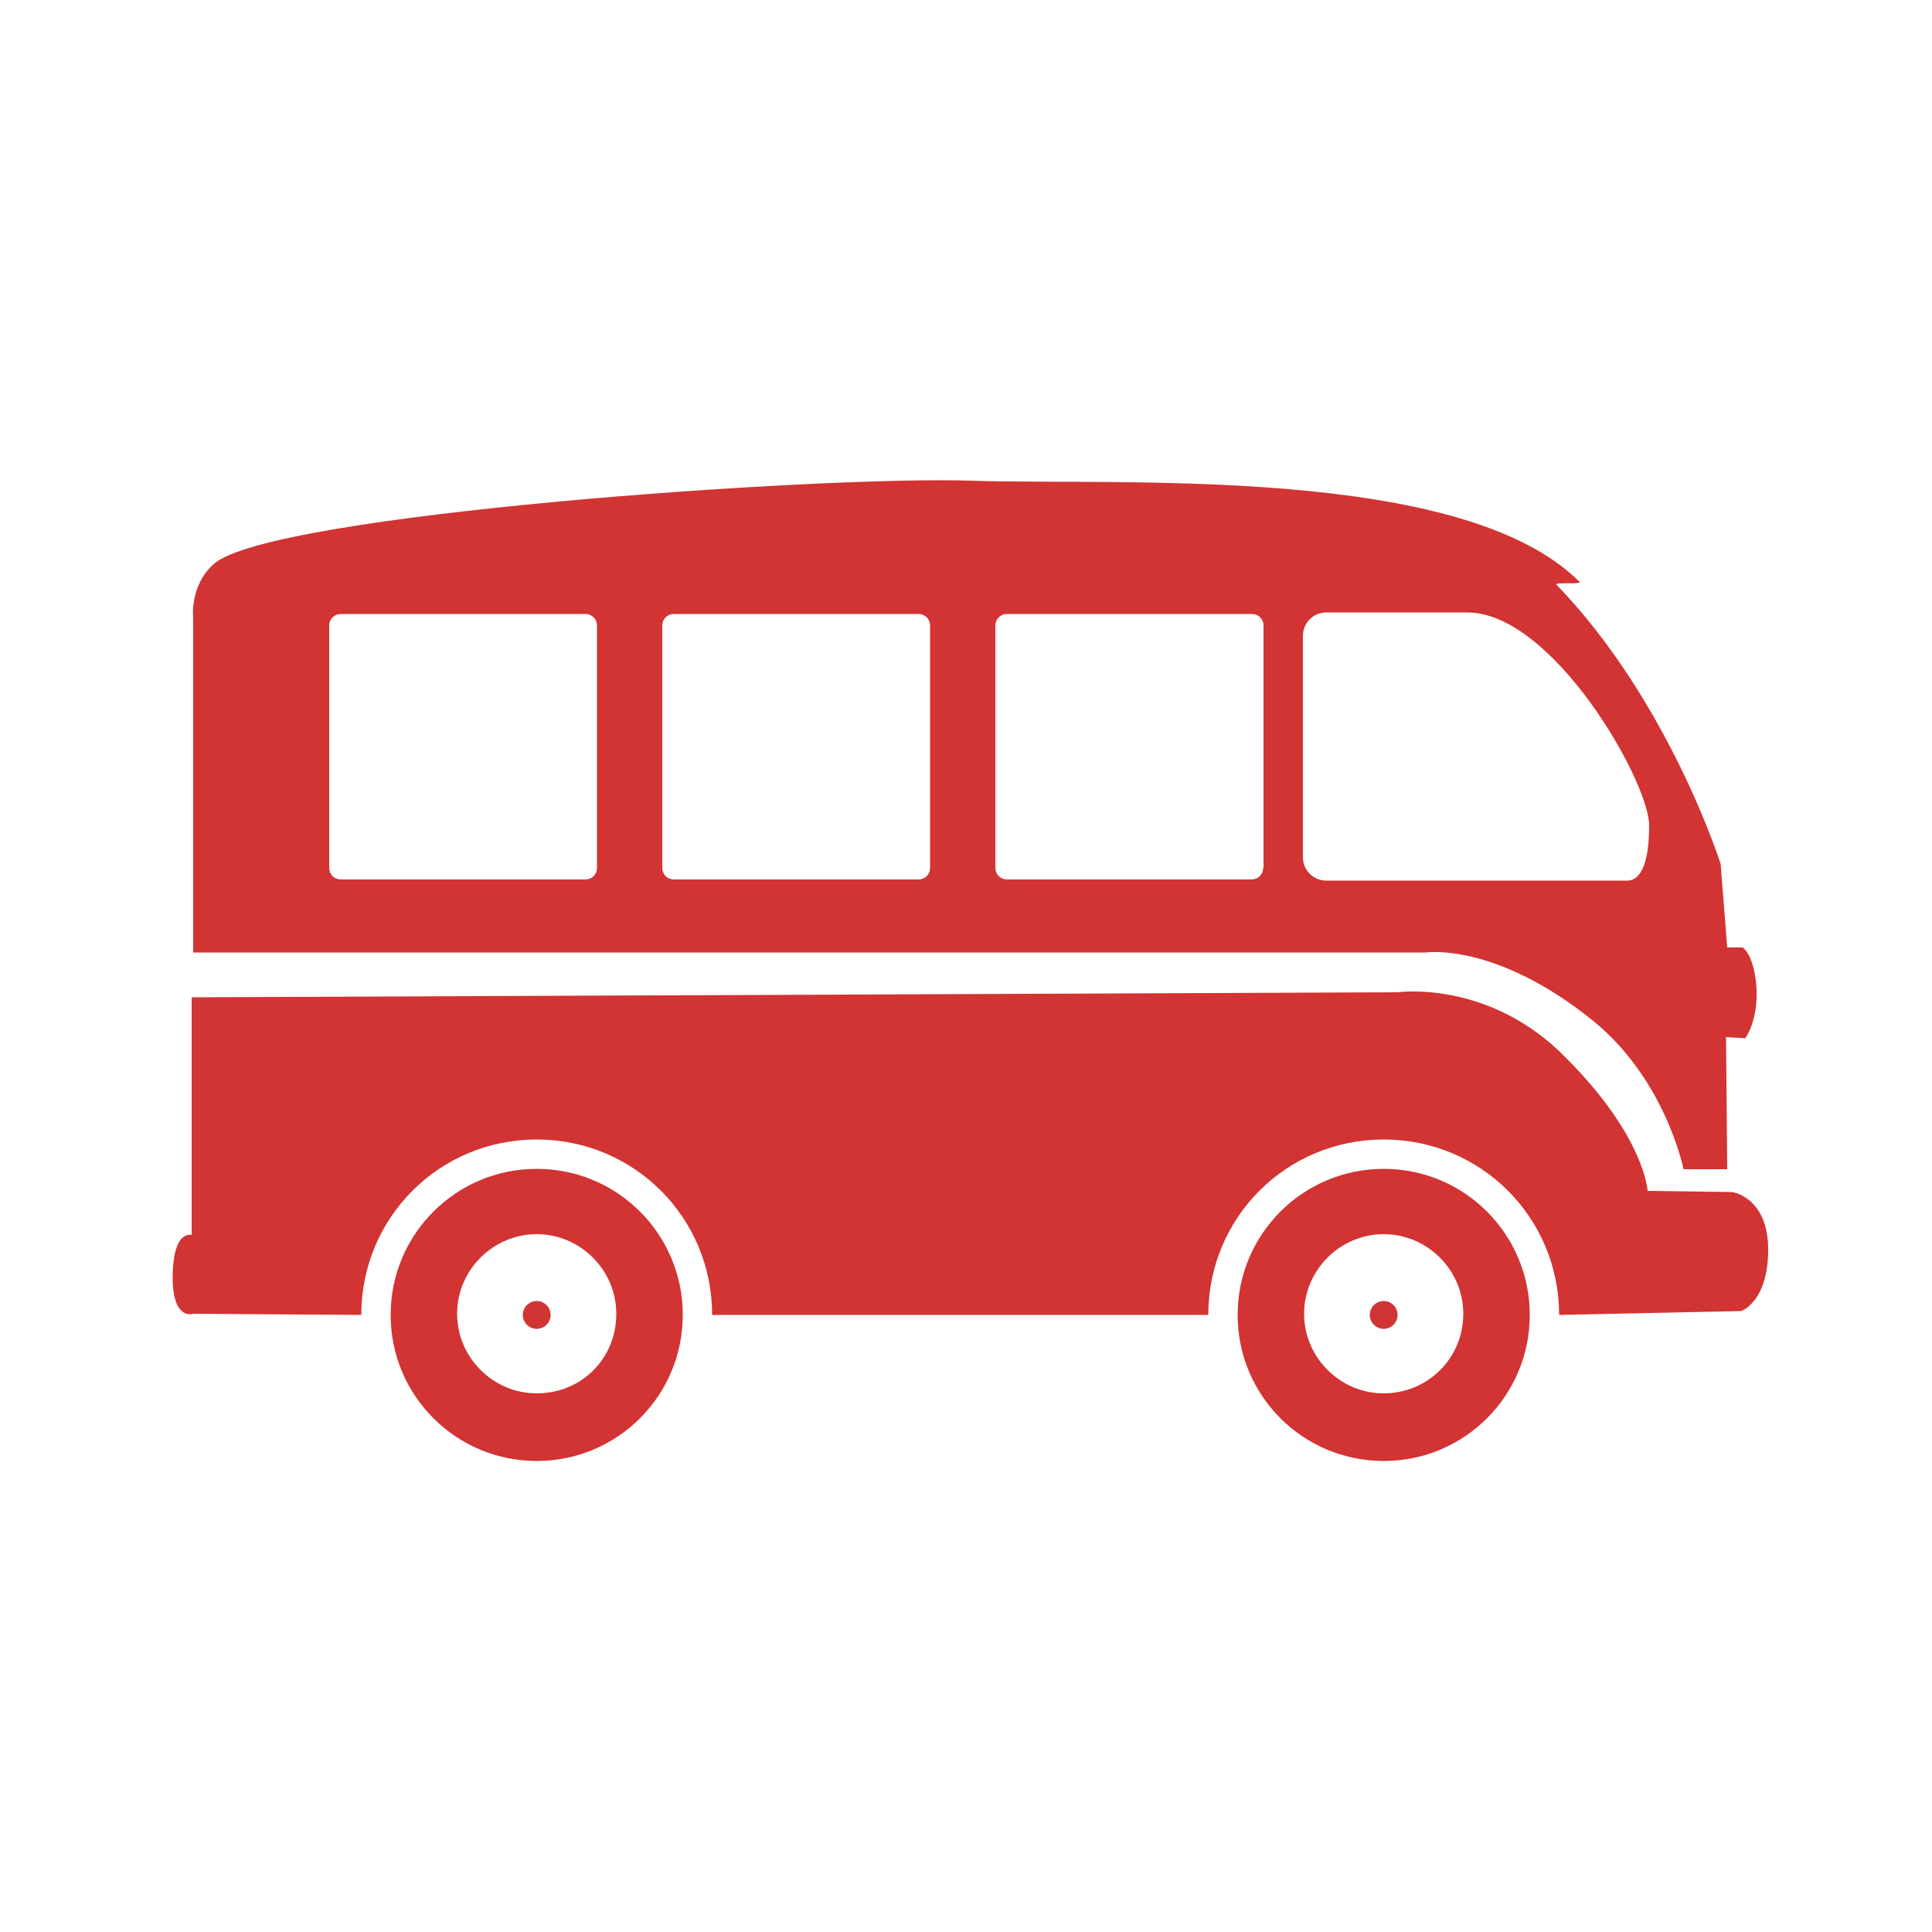
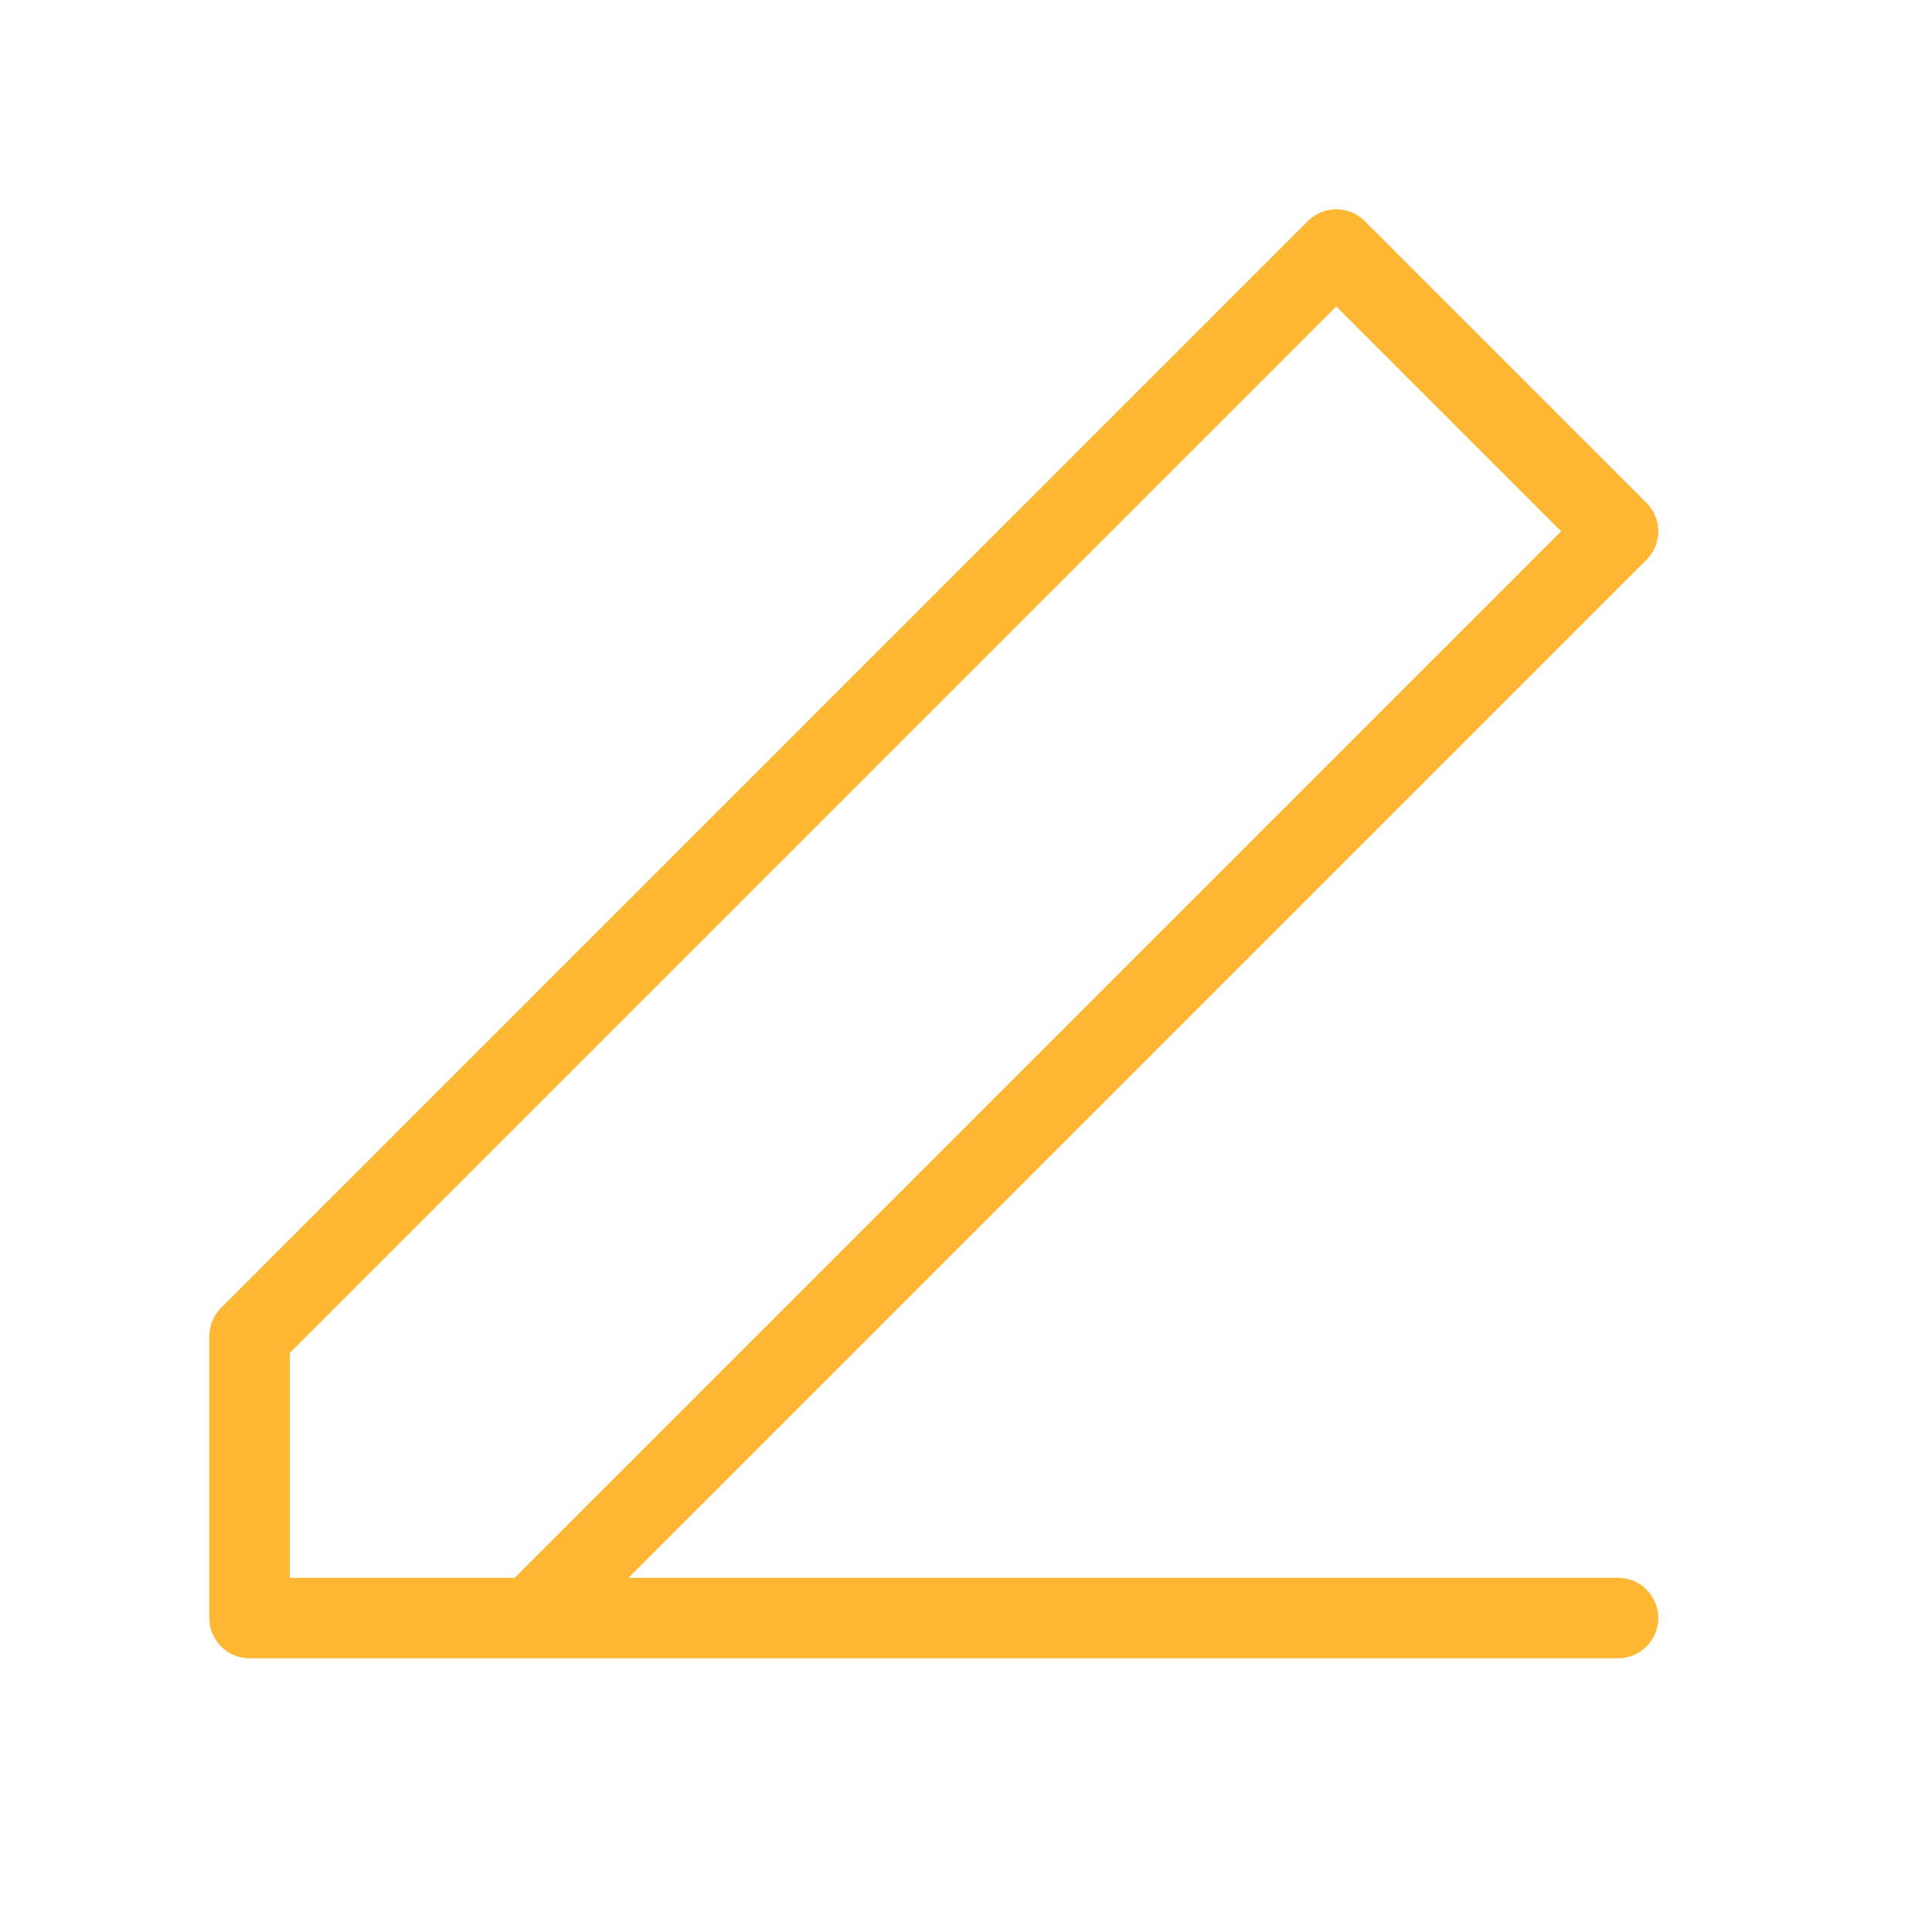
- <svg xmlns="http://www.w3.org/2000/svg" version="1.1" id="Calque_1" x="0px" y="0px" viewBox="0 0 500 500" enable-background="new 0 0 500 500" xml:space="preserve">
-   <g>
-     <path fill="#D23333" d="M138.9,302.5c-20.9,0-37.8,16.9-37.8,37.8s16.9,37.8,37.8,37.8s37.8-16.9,37.8-37.8     C176.7,319.4,159.8,302.5,138.9,302.5z M138.9,360.6c-11.3,0-20.6-9.3-20.6-20.6c0-11.3,9.3-20.6,20.6-20.6     c11.3,0,20.6,9.3,20.6,20.6C159.5,351.6,150.5,360.6,138.9,360.6z" />
-     <circle fill="#D23333" cx="138.9" cy="340.3" r="3.6" />
-     <path fill="#D23333" d="M358.1,302.5c-20.9,0-37.8,16.9-37.8,37.8s16.9,37.8,37.8,37.8s37.8-16.9,37.8-37.8     C395.9,319.4,379,302.5,358.1,302.5z M358.1,360.6c-11.3,0-20.6-9.3-20.6-20.6c0-11.3,9.3-20.6,20.6-20.6     c11.3,0,20.6,9.3,20.6,20.6C378.7,351.6,369.4,360.6,358.1,360.6z" />
-     <circle fill="#D23333" cx="358.1" cy="340.3" r="3.6" />
-     <path fill="#D23333" d="M93.5,340.3c0-25.2,20.2-45.4,45.4-45.4s45.4,20.2,45.4,45.4h128.4c0-25.2,20.2-45.4,45.4-45.4     s45.4,20.2,45.4,45.4l47.1-1c0,0,7-2.3,7-15.9c0-13.6-9.3-14.9-9.3-14.9l-21.9-0.3c0,0-0.7-13.9-20.9-34.2     c-19.9-20.6-43.8-17.2-43.8-17.2l-312.1,1.3v61.7h0.7c0,0-5.3-2.7-5.6,9.9C44.4,342,50,340,50,340L93.5,340.3z" />
-     <rect x="186.3" y="316.8" fill="#D23333" width="127" height="2.7" />
-     <rect x="54" y="316.8" fill="#D23333" width="40.5" height="2.7" />
-     <path fill="#D23333" d="M451,245.2h-4l-1.7-21.6c0,0-13.3-42.1-42.5-72.3c-0.7-0.7,6.6,0,6-0.7c-30.5-30.5-119.1-24.9-157.5-26.2     s-181.8,8.6-196,21.6c-6.3,5.6-5.3,13.9-5.3,13.9v86.6h319.1c0,0,17.9-2.7,43.1,17.6c18.9,15.3,23.5,38.5,23.5,38.5H447l-0.3-34.2     l5,0.3C456.6,261.1,454.6,247.8,451,245.2z M154.5,224.6c0,1.7-1.3,3-3,3H88.2c-1.7,0-3-1.3-3-3v-62.7c0-1.7,1.3-3,3-3h63.3     c1.7,0,3,1.3,3,3V224.6z M240.7,224.6c0,1.7-1.3,3-3,3h-63.3c-1.7,0-3-1.3-3-3v-62.7c0-1.7,1.3-3,3-3h63.3c1.7,0,3,1.3,3,3V224.6z      M326.9,224.6c0,1.7-1.3,3-3,3h-63.3c-1.7,0-3-1.3-3-3v-62.7c0-1.7,1.3-3,3-3H324c1.7,0,3,1.3,3,3V224.6z M421.1,227.9h-77.9     c-3.3,0-6-2.7-6-6v-57.4c0-3.3,2.7-6,6-6h36.5c22.2,0,47.1,43.8,47.1,55.1C426.8,224.6,424.1,227.9,421.1,227.9z" />
+ <svg xmlns="http://www.w3.org/2000/svg" width="120px" height="120px" viewBox="0 0 120 120" version="1.1">
+   <description>Created with Sketch (http://www.bohemiancoding.com/sketch)</description>
+   <defs />
+   <g id="Page-1" stroke="none" stroke-width="1" fill="none" fill-rule="evenodd">
+     <g id="noun_53027_cc" transform="translate(13, 13)">
+       <path d="M70,6.036 L5,71.035 L5,85 L12.5,85 L18.964,85 L83.965,20 L70,6.036 Z" id="Shape" />
+       <path d="M87.5,85 L26.035,85 L89.267,21.768 C90.244,20.792 90.244,19.209 89.267,18.233 L71.767,0.733 C70.79,-0.244 69.208,-0.244 68.232,0.733 L0.732,68.233 C0.263,68.701 0,69.337 0,70 L0,87.5 C0,88.881 1.119,90 2.5,90 L87.5,90 C88.881,90 90,88.881 90,87.5 C90,86.119 88.881,85 87.5,85 L87.5,85 Z M5,85 L5,71.035 L70,6.035 L83.965,20 L18.965,85 L5,85 L5,85 Z" id="Shape" fill="#FEB732" />
+     </g>
  </g>
</svg>
